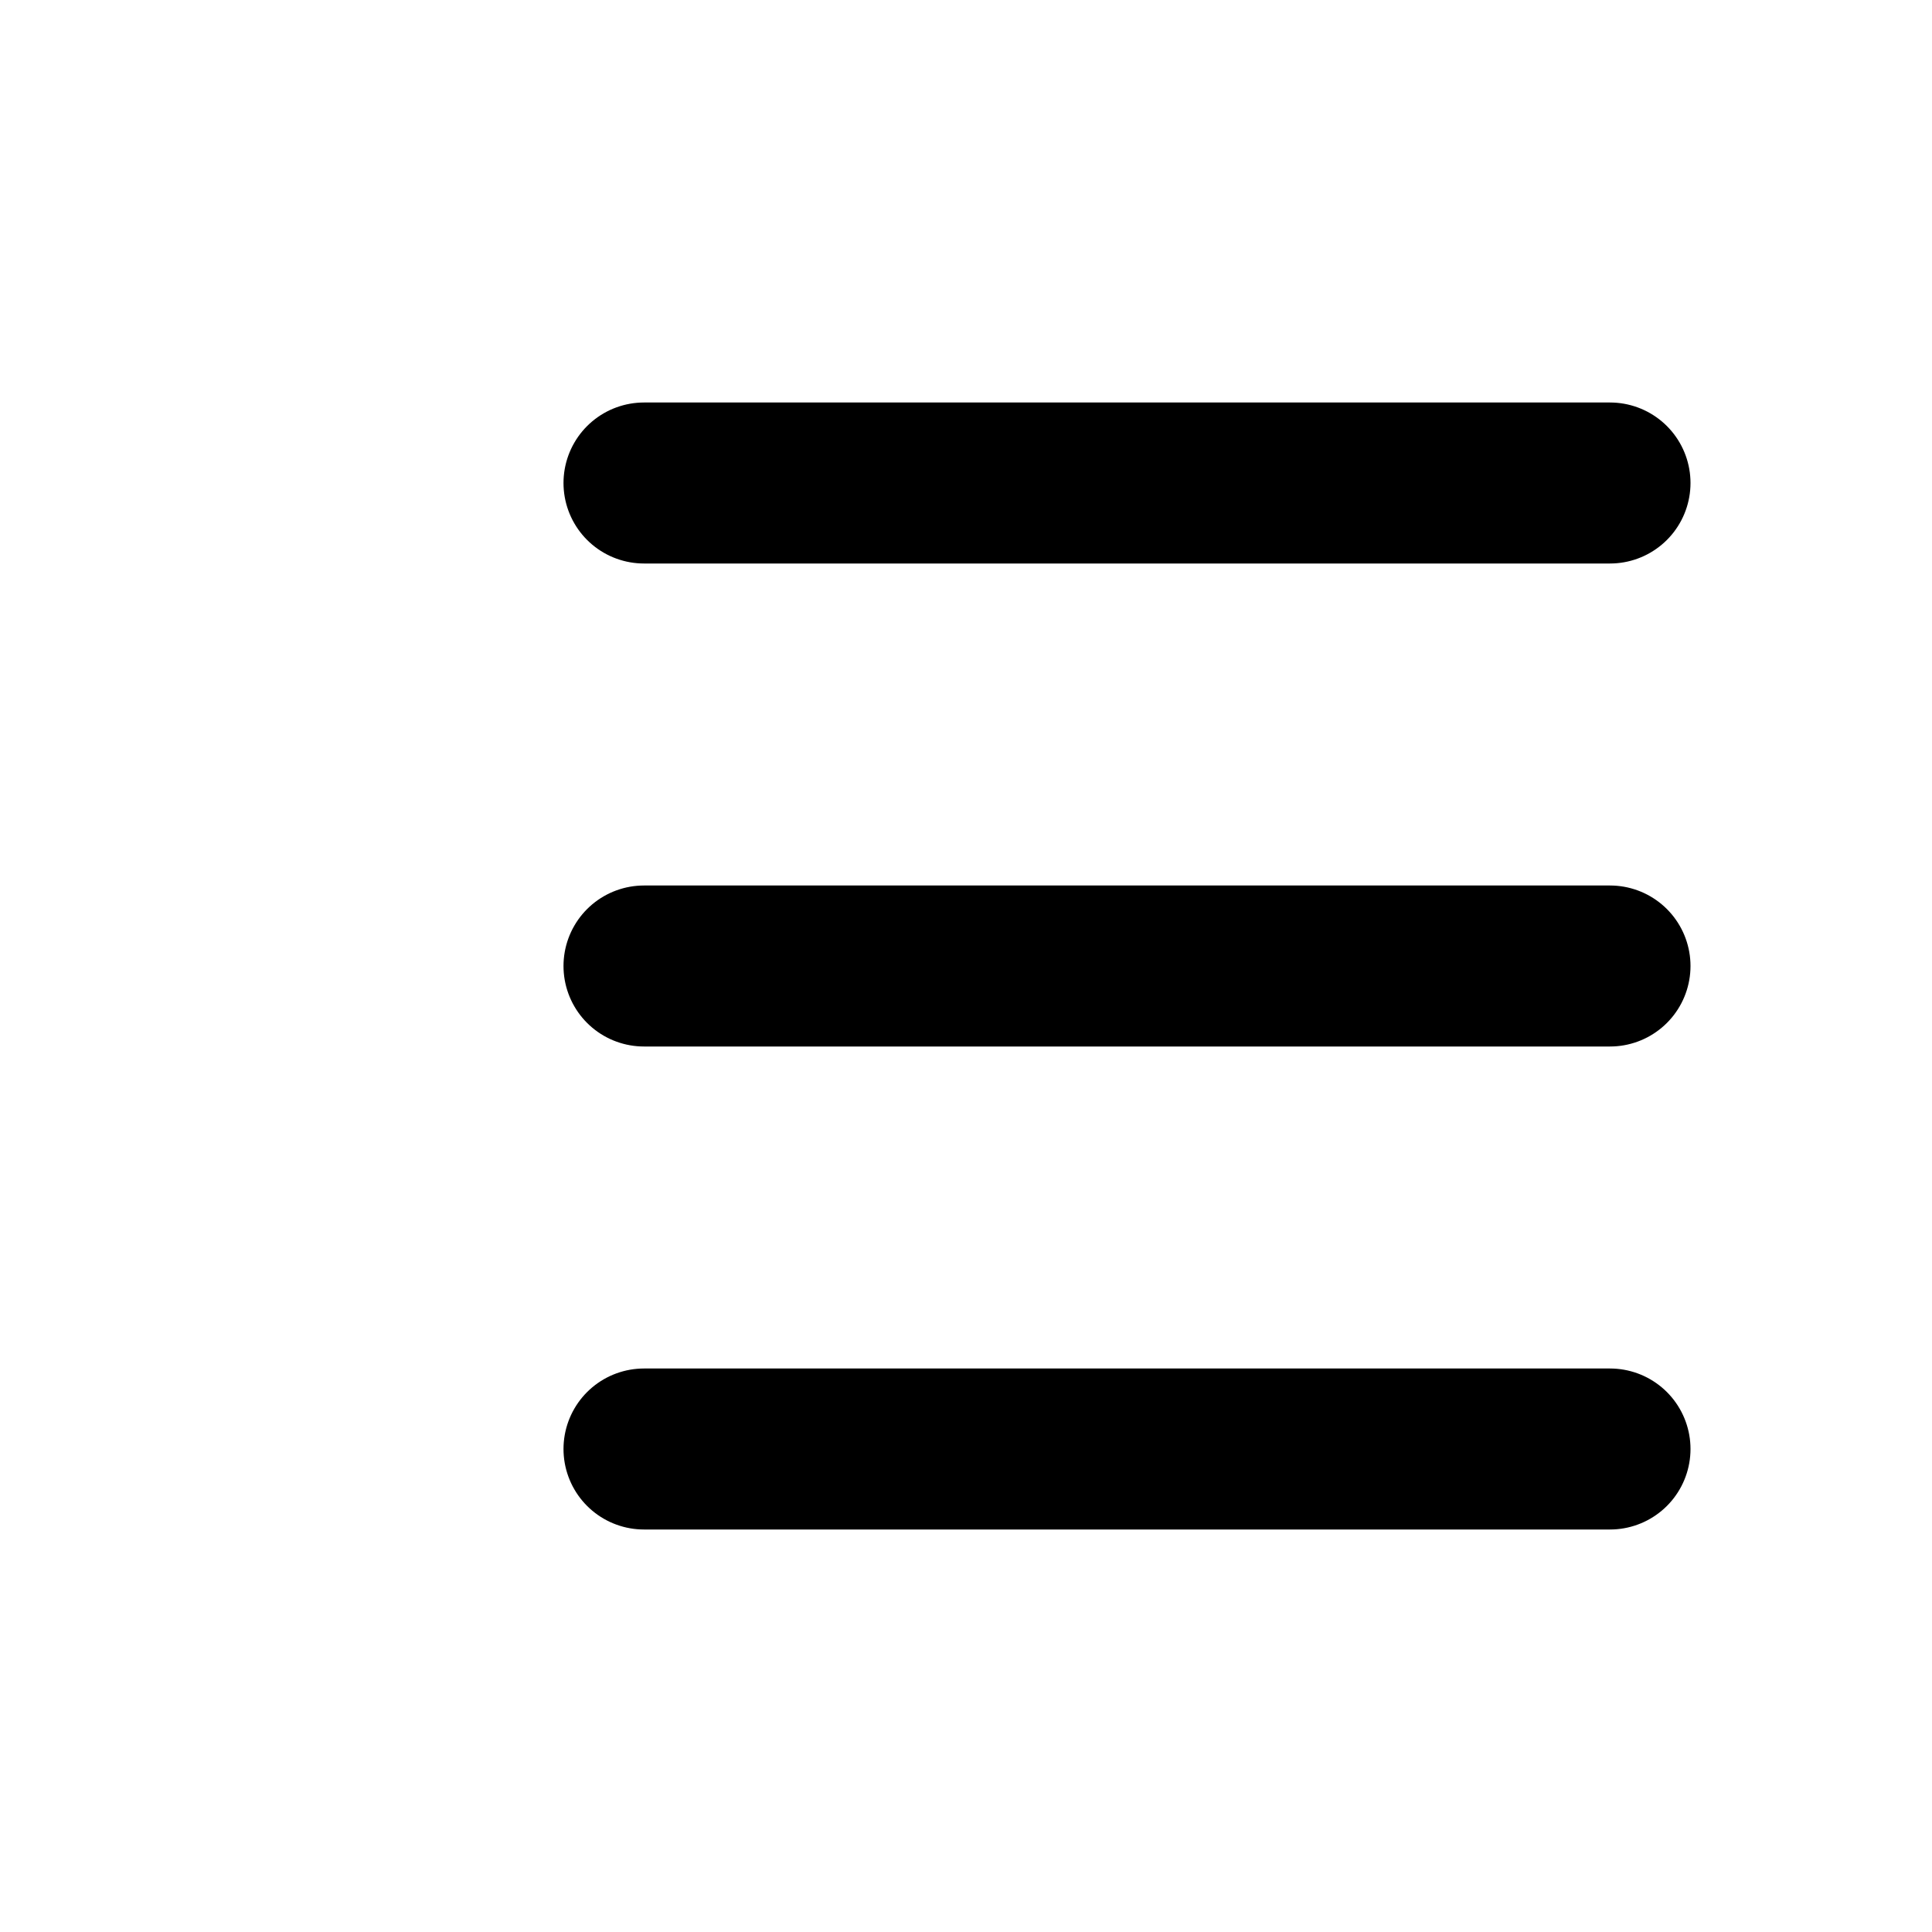
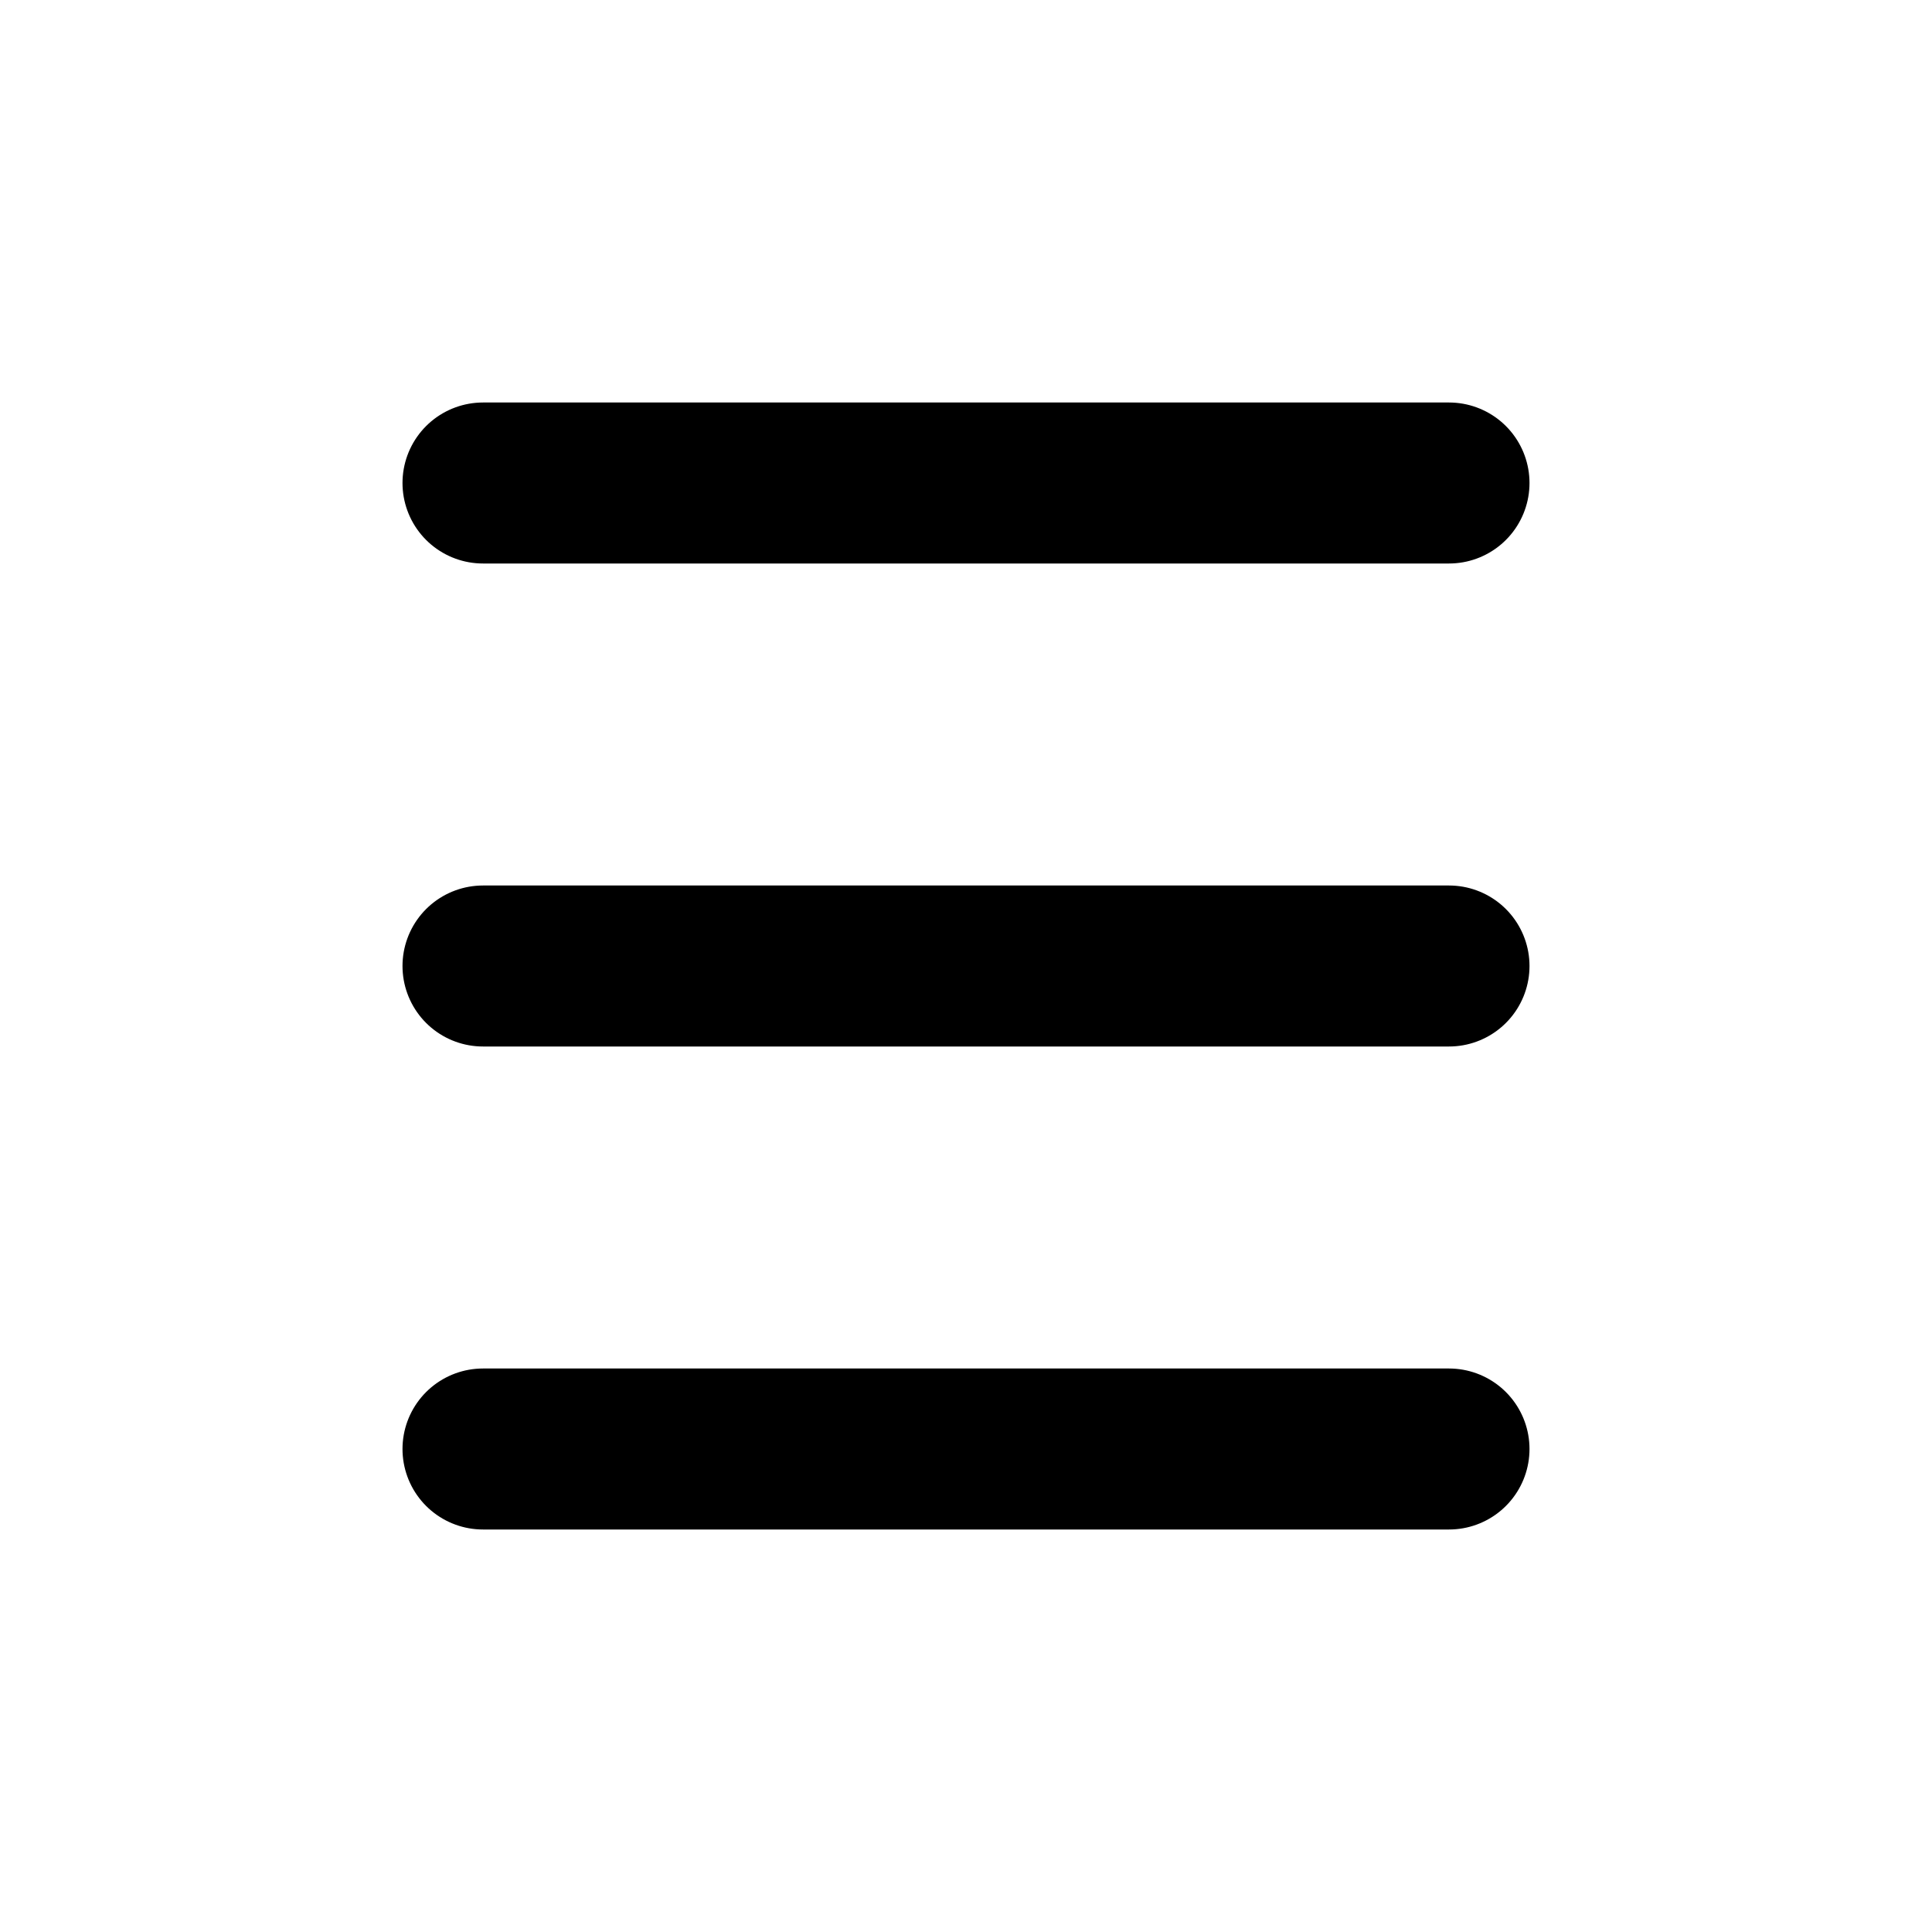
<svg width="24" height="24" viewBox="0 0 24 24" fill="none" stroke="currentColor" stroke-width="2" stroke-linecap="round" stroke-linejoin="round">
-   <line x1="8" y1="6" x2="20" y2="6" />
-   <line x1="8" y1="12" x2="20" y2="12" />
-   <line x1="8" y1="18" x2="20" y2="18" />
+   <line x1="6" y1="6" x2="18" y2="6" />
+   <line x1="6" y1="12" x2="18" y2="12" />
+   <line x1="6" y1="18" x2="18" y2="18" />
</svg>
